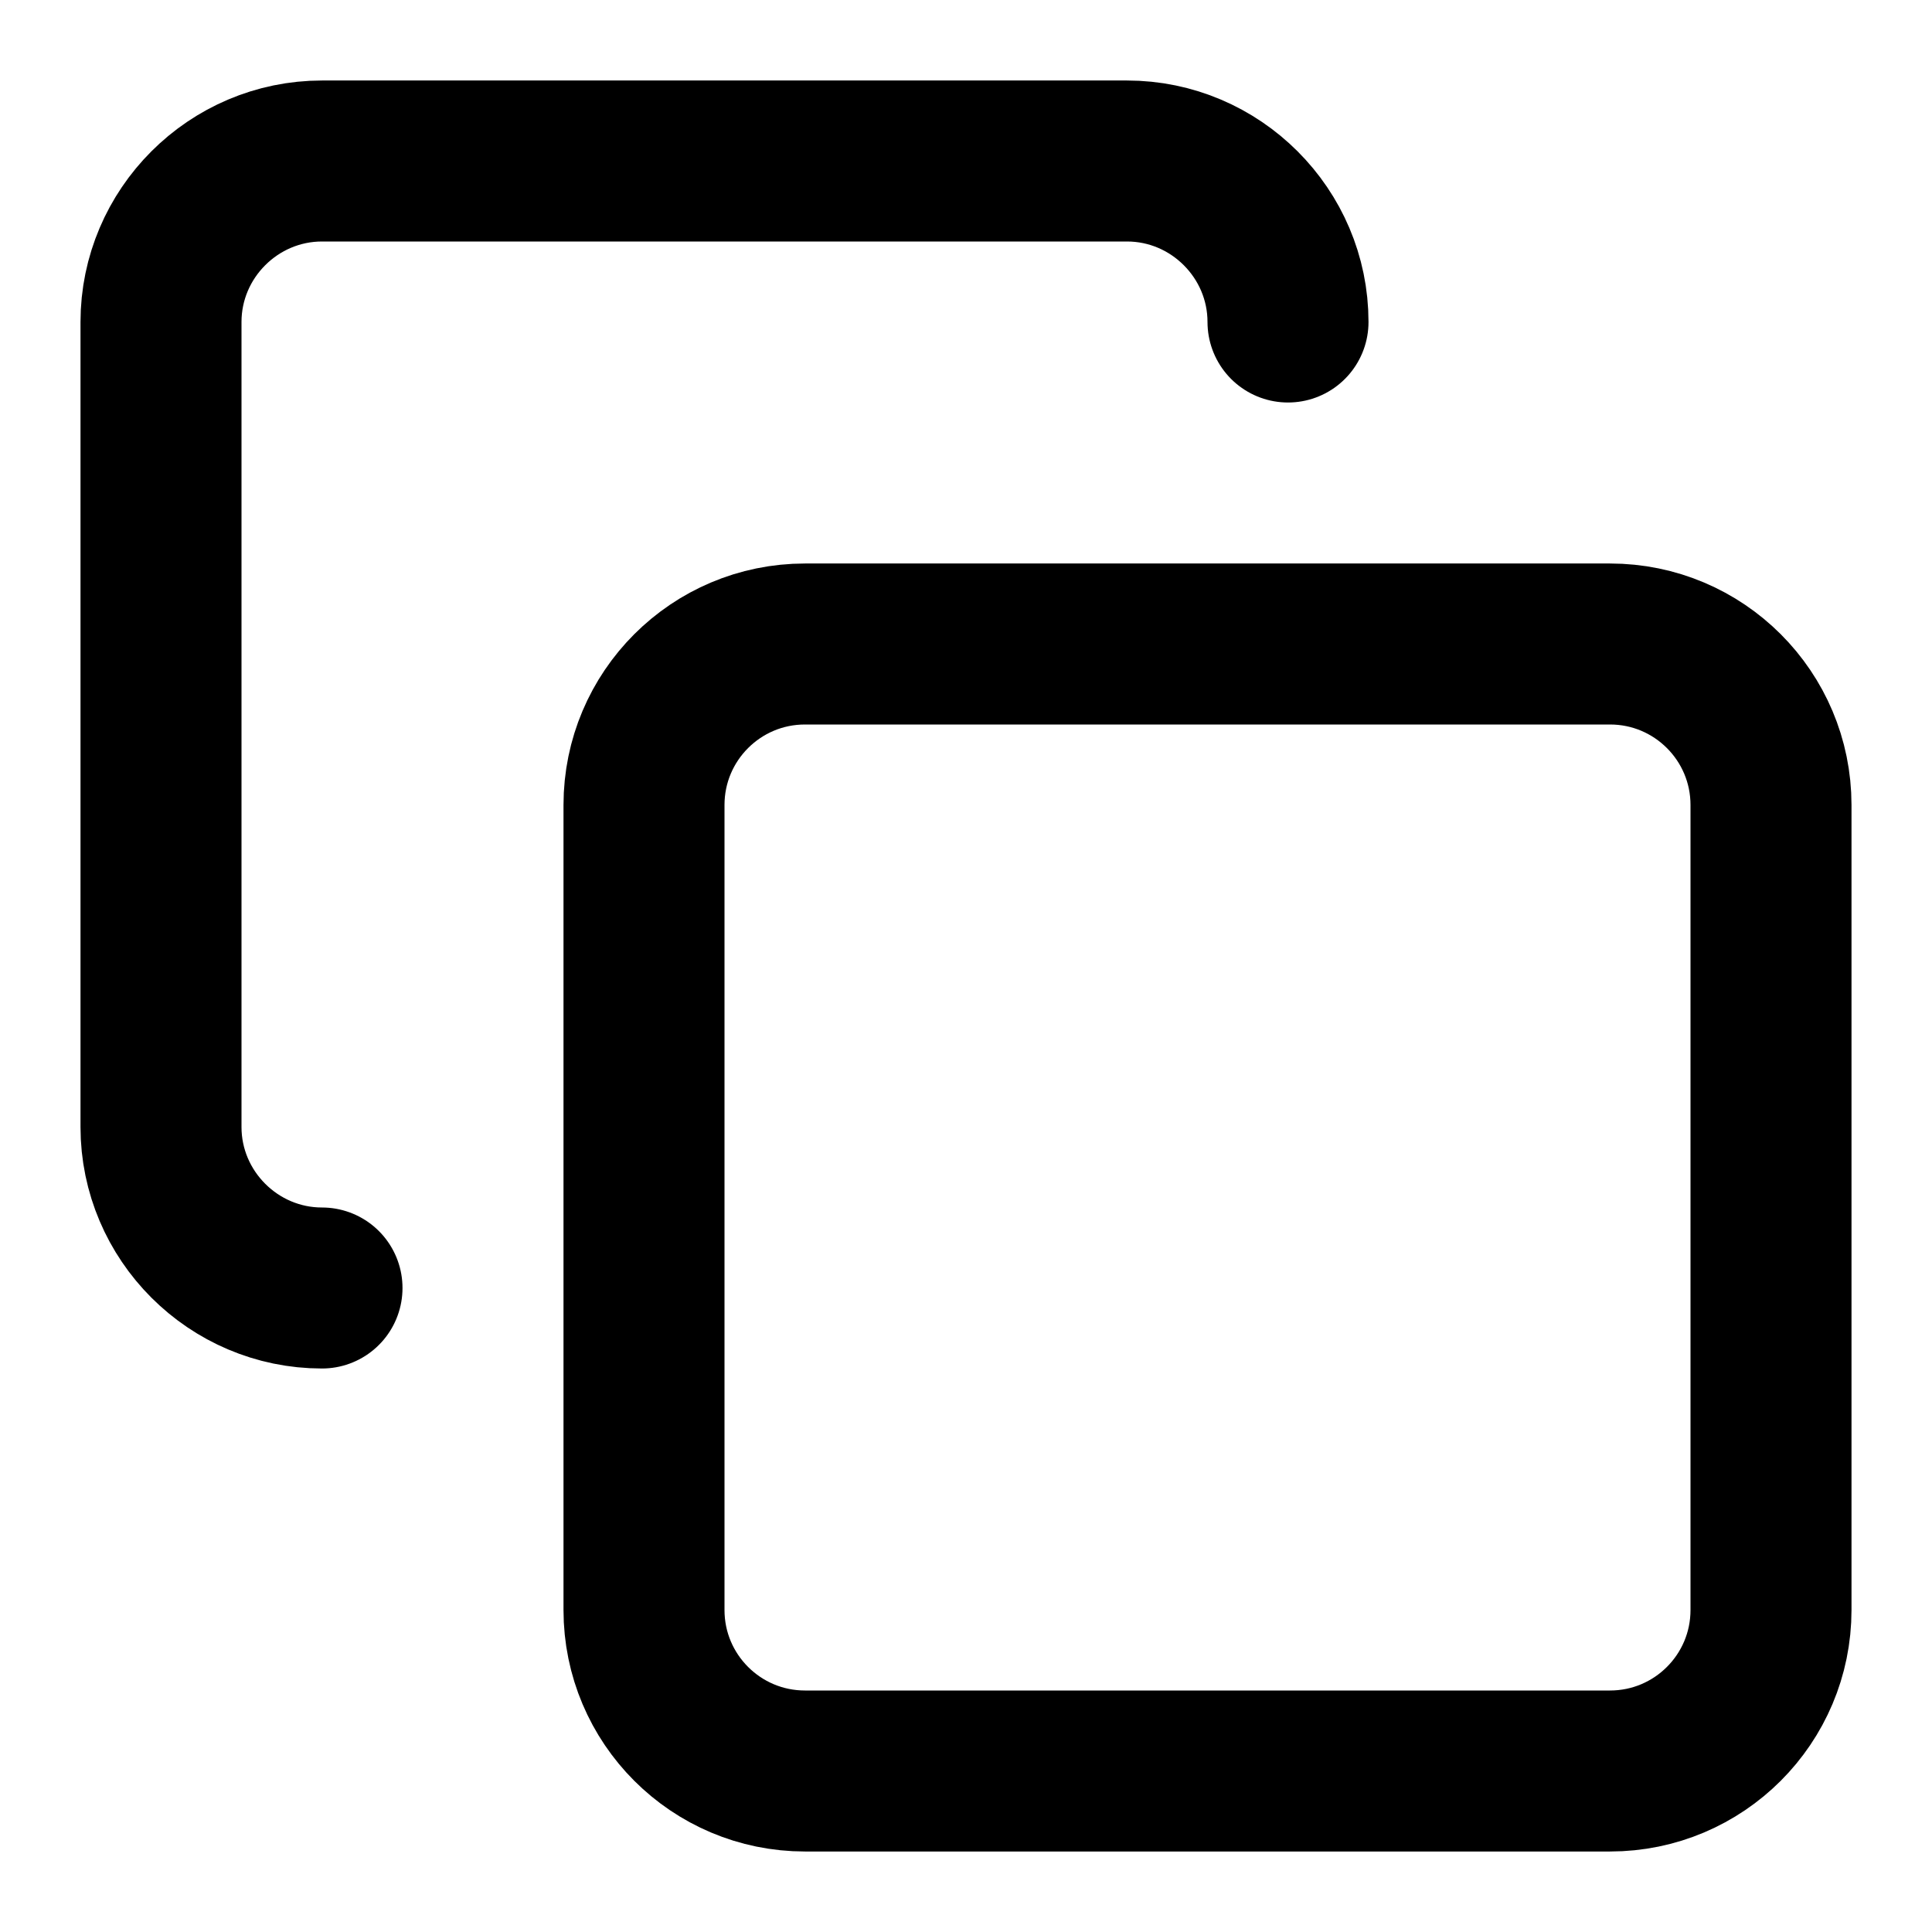
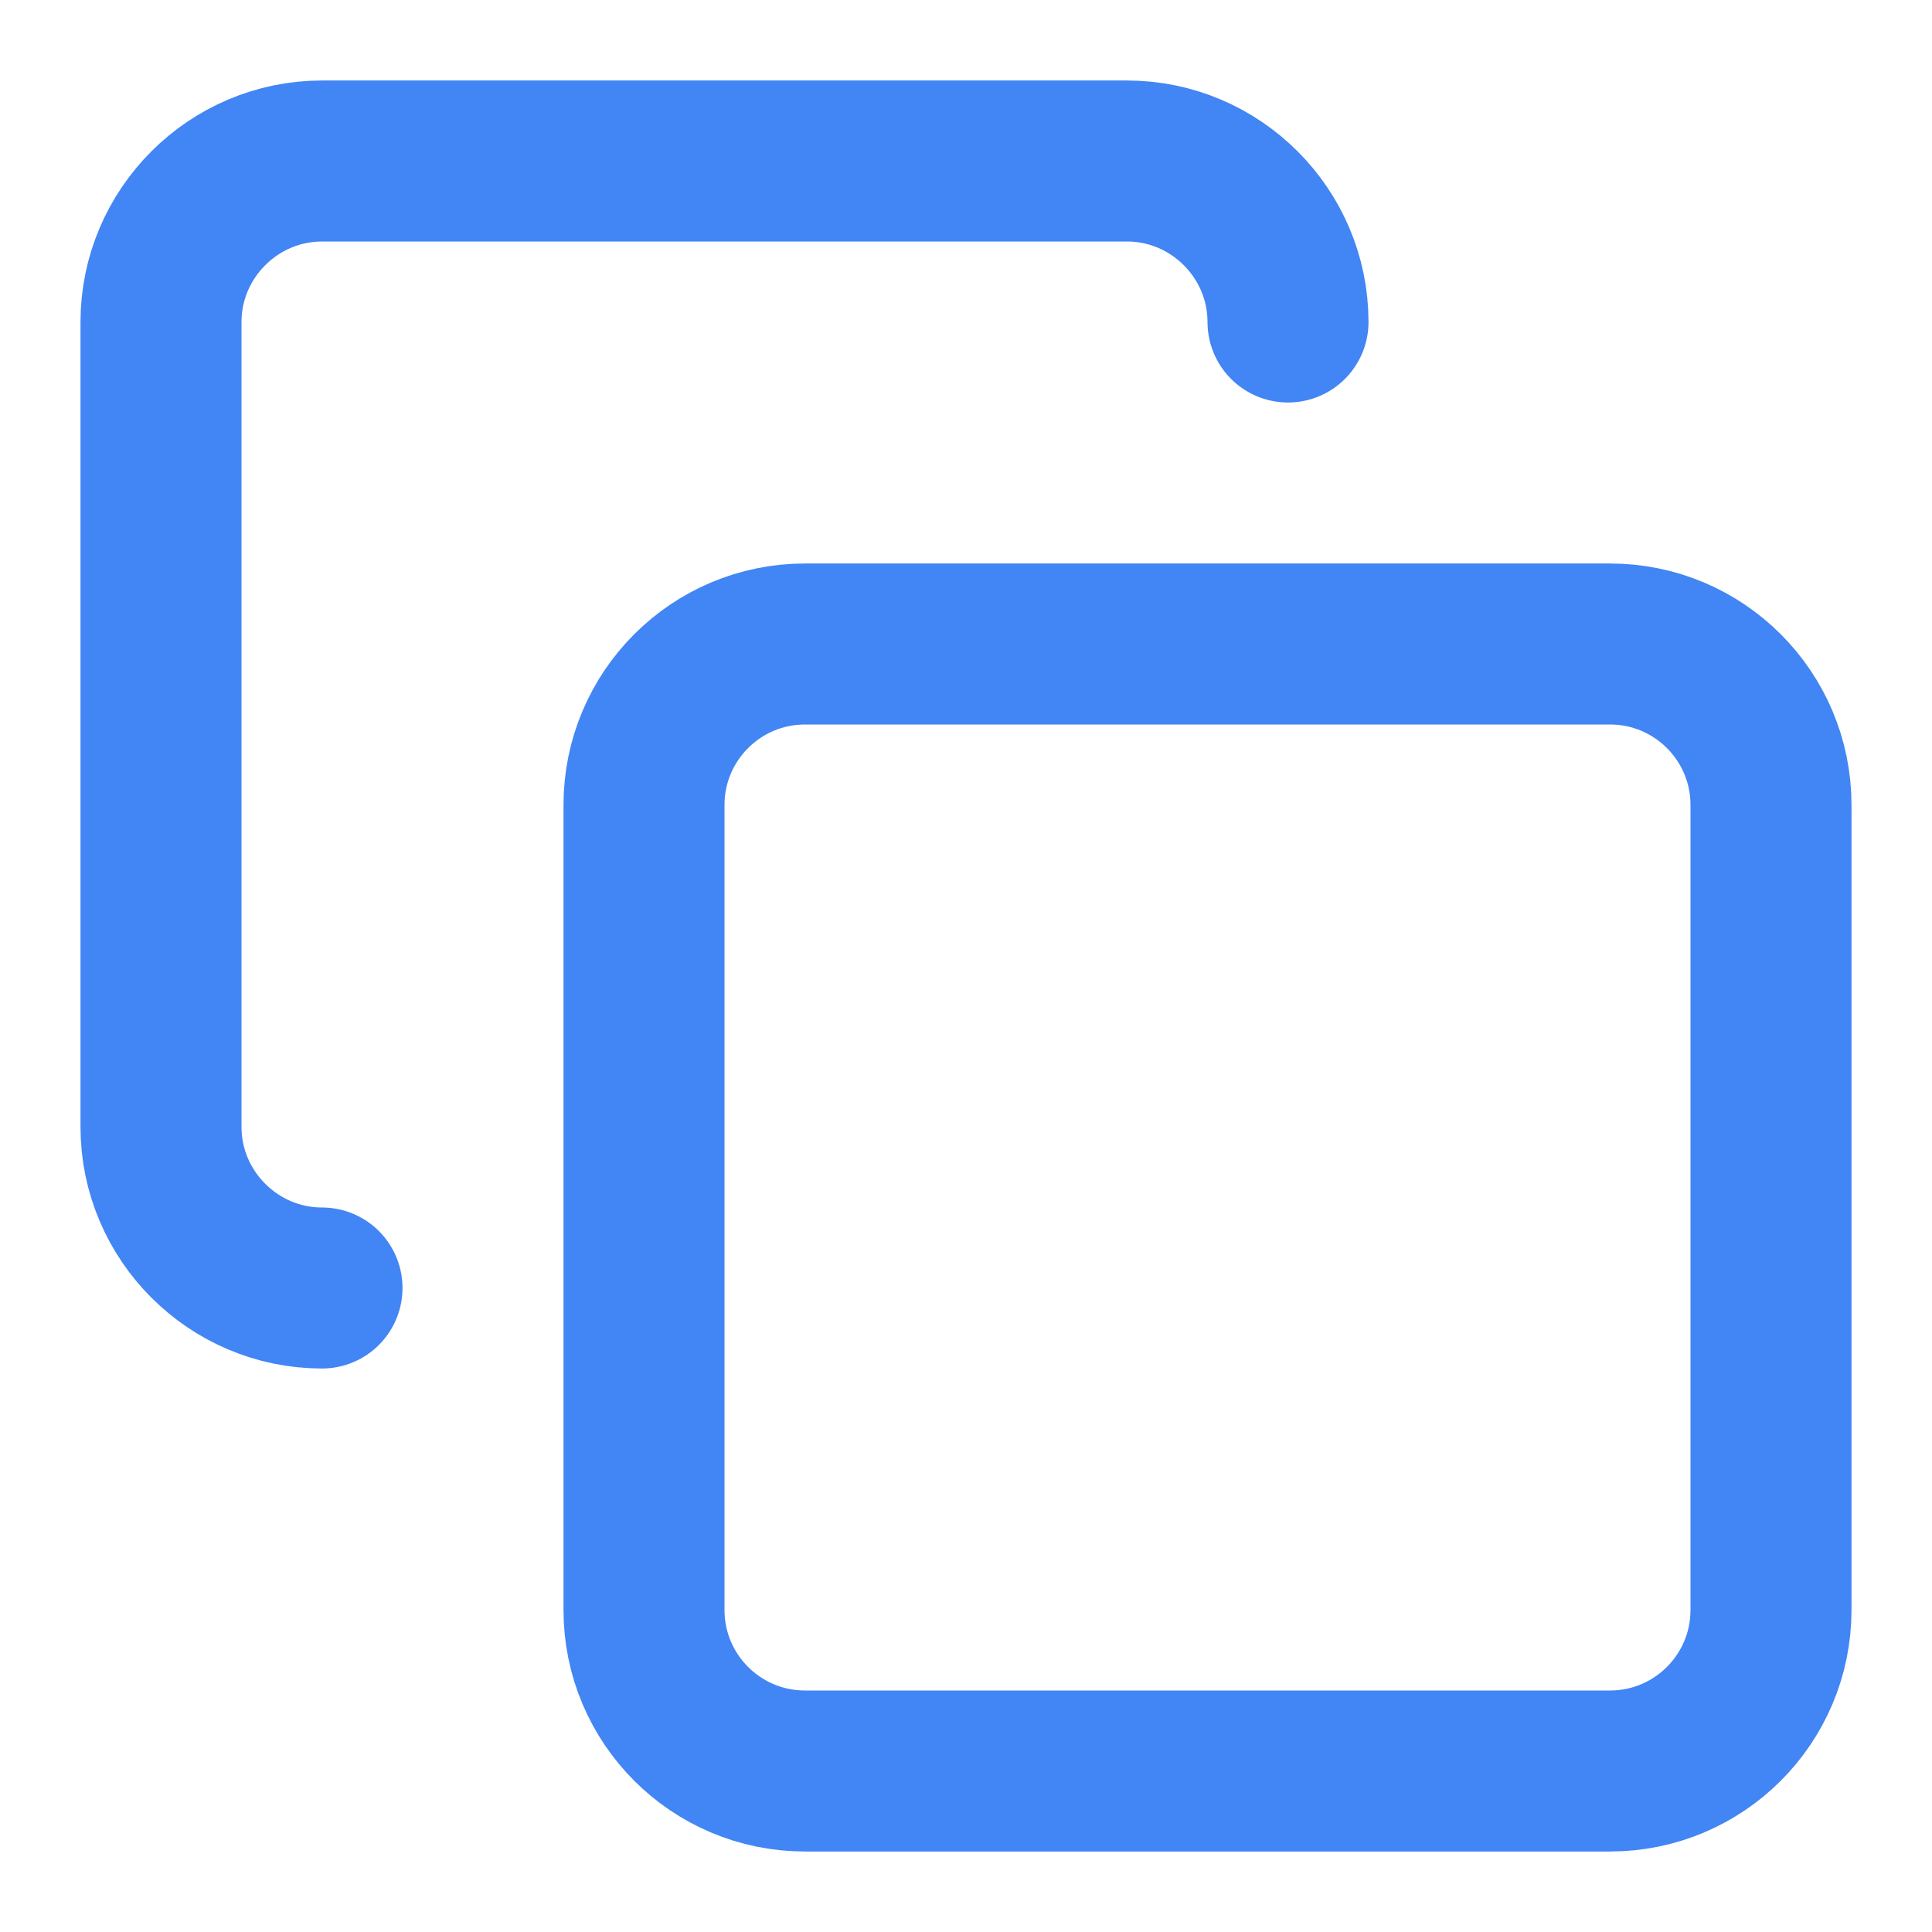
- <svg xmlns="http://www.w3.org/2000/svg" width="24" height="24" viewBox="0 0 24 24" fill="none" stroke="currentColor" stroke-width="2" stroke-linecap="round" stroke-linejoin="round">
+ <svg xmlns="http://www.w3.org/2000/svg" width="24" height="24" viewBox="0 0 24 24" fill="none" stroke="#4285f4" stroke-width="2" stroke-linecap="round" stroke-linejoin="round">
  <rect width="14" height="14" x="8" y="8" rx="2" ry="2" />
  <path d="M4 16c-1.1 0-2-.9-2-2V4c0-1.1.9-2 2-2h10c1.1 0 2 .9 2 2" />
</svg>
